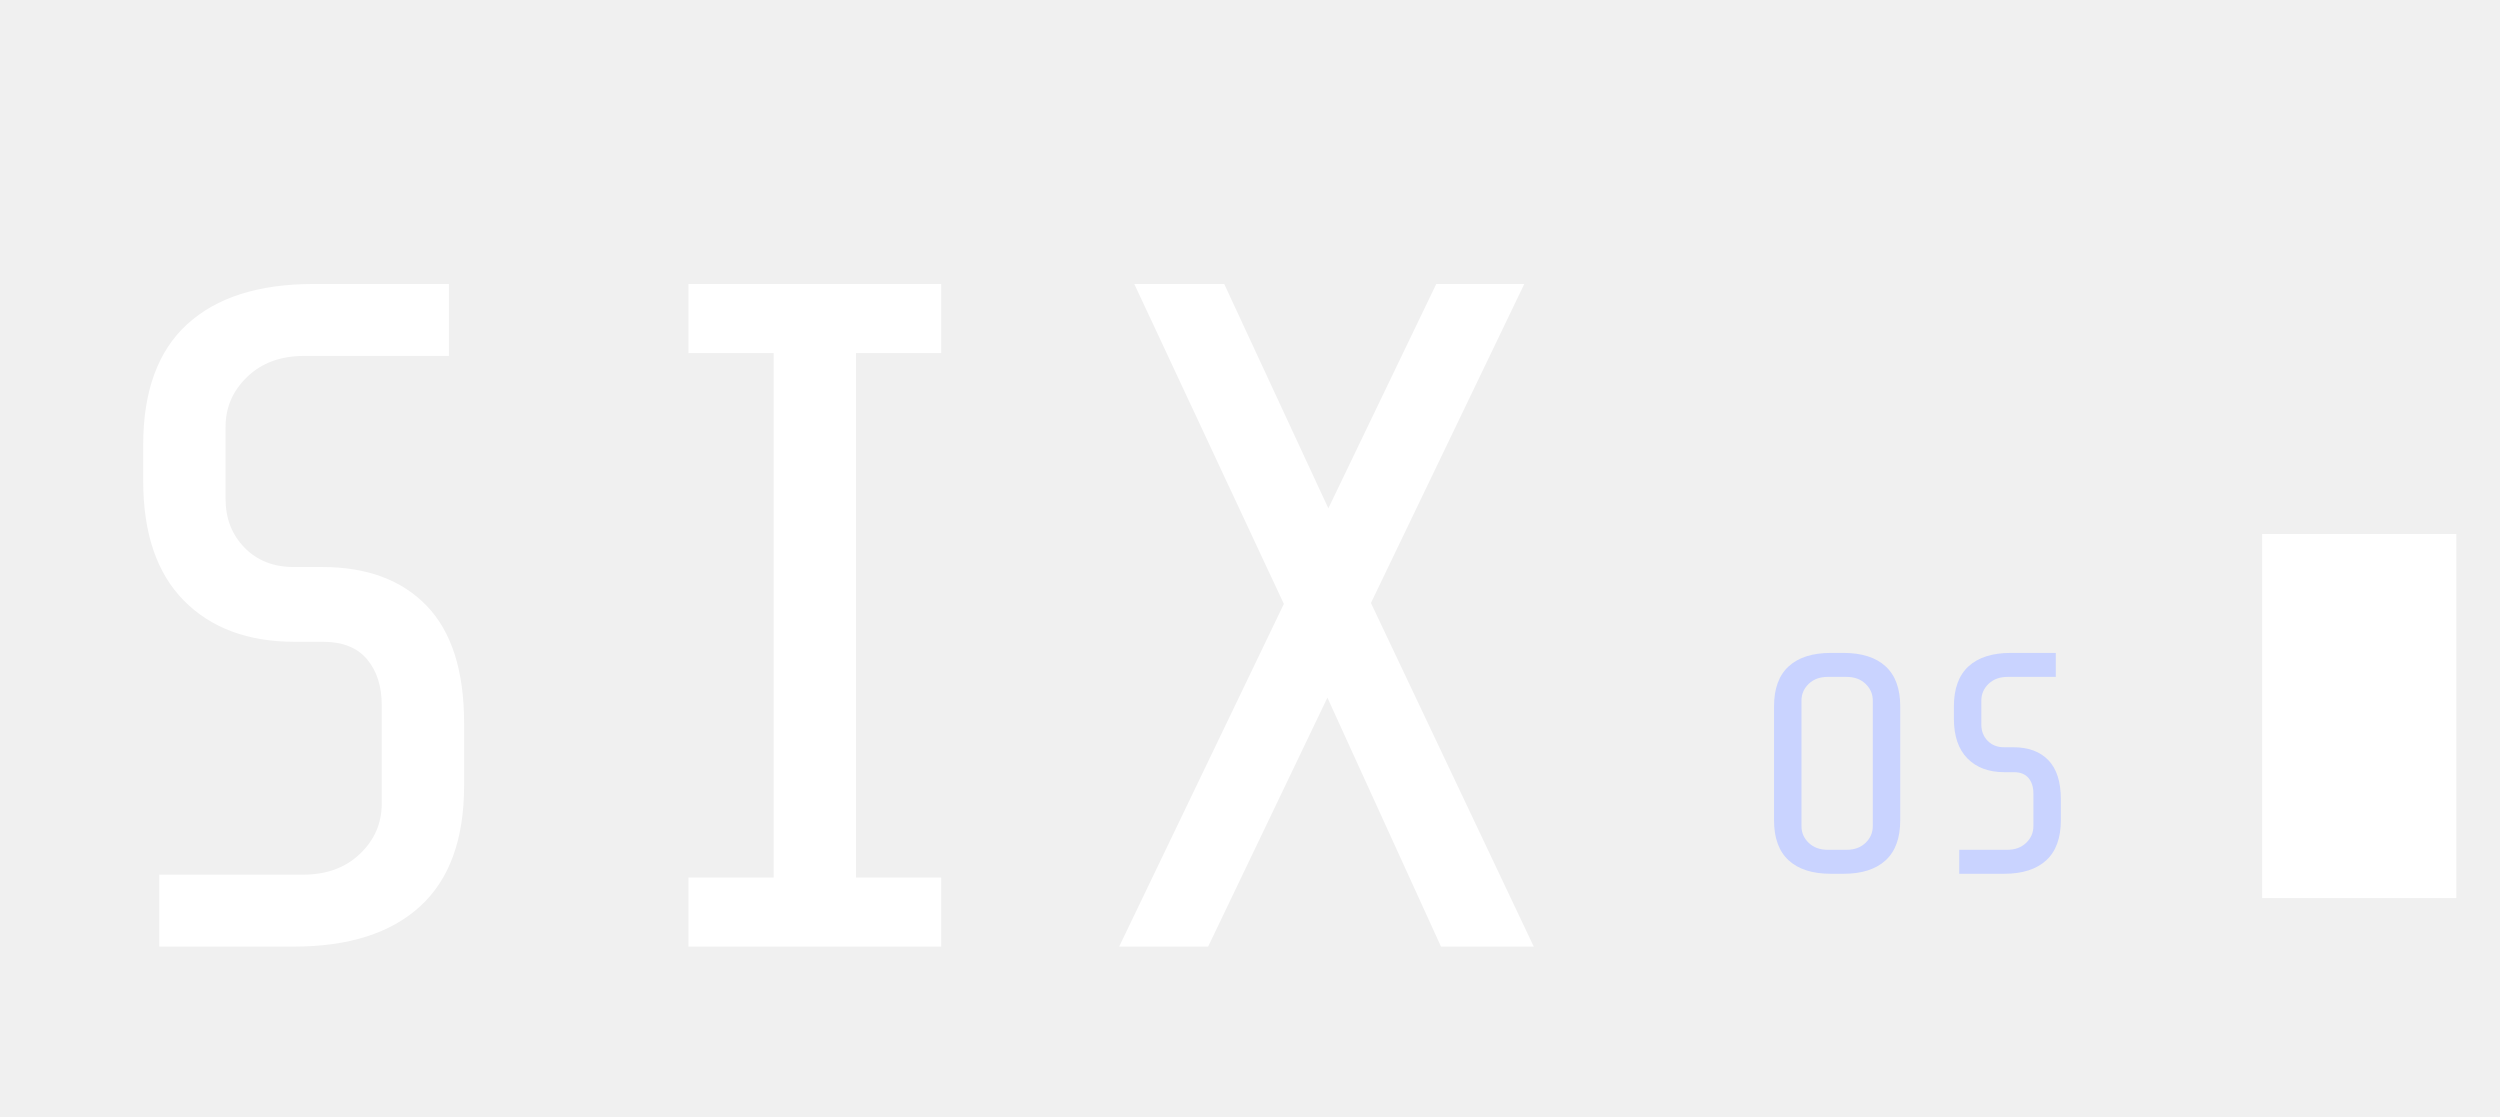
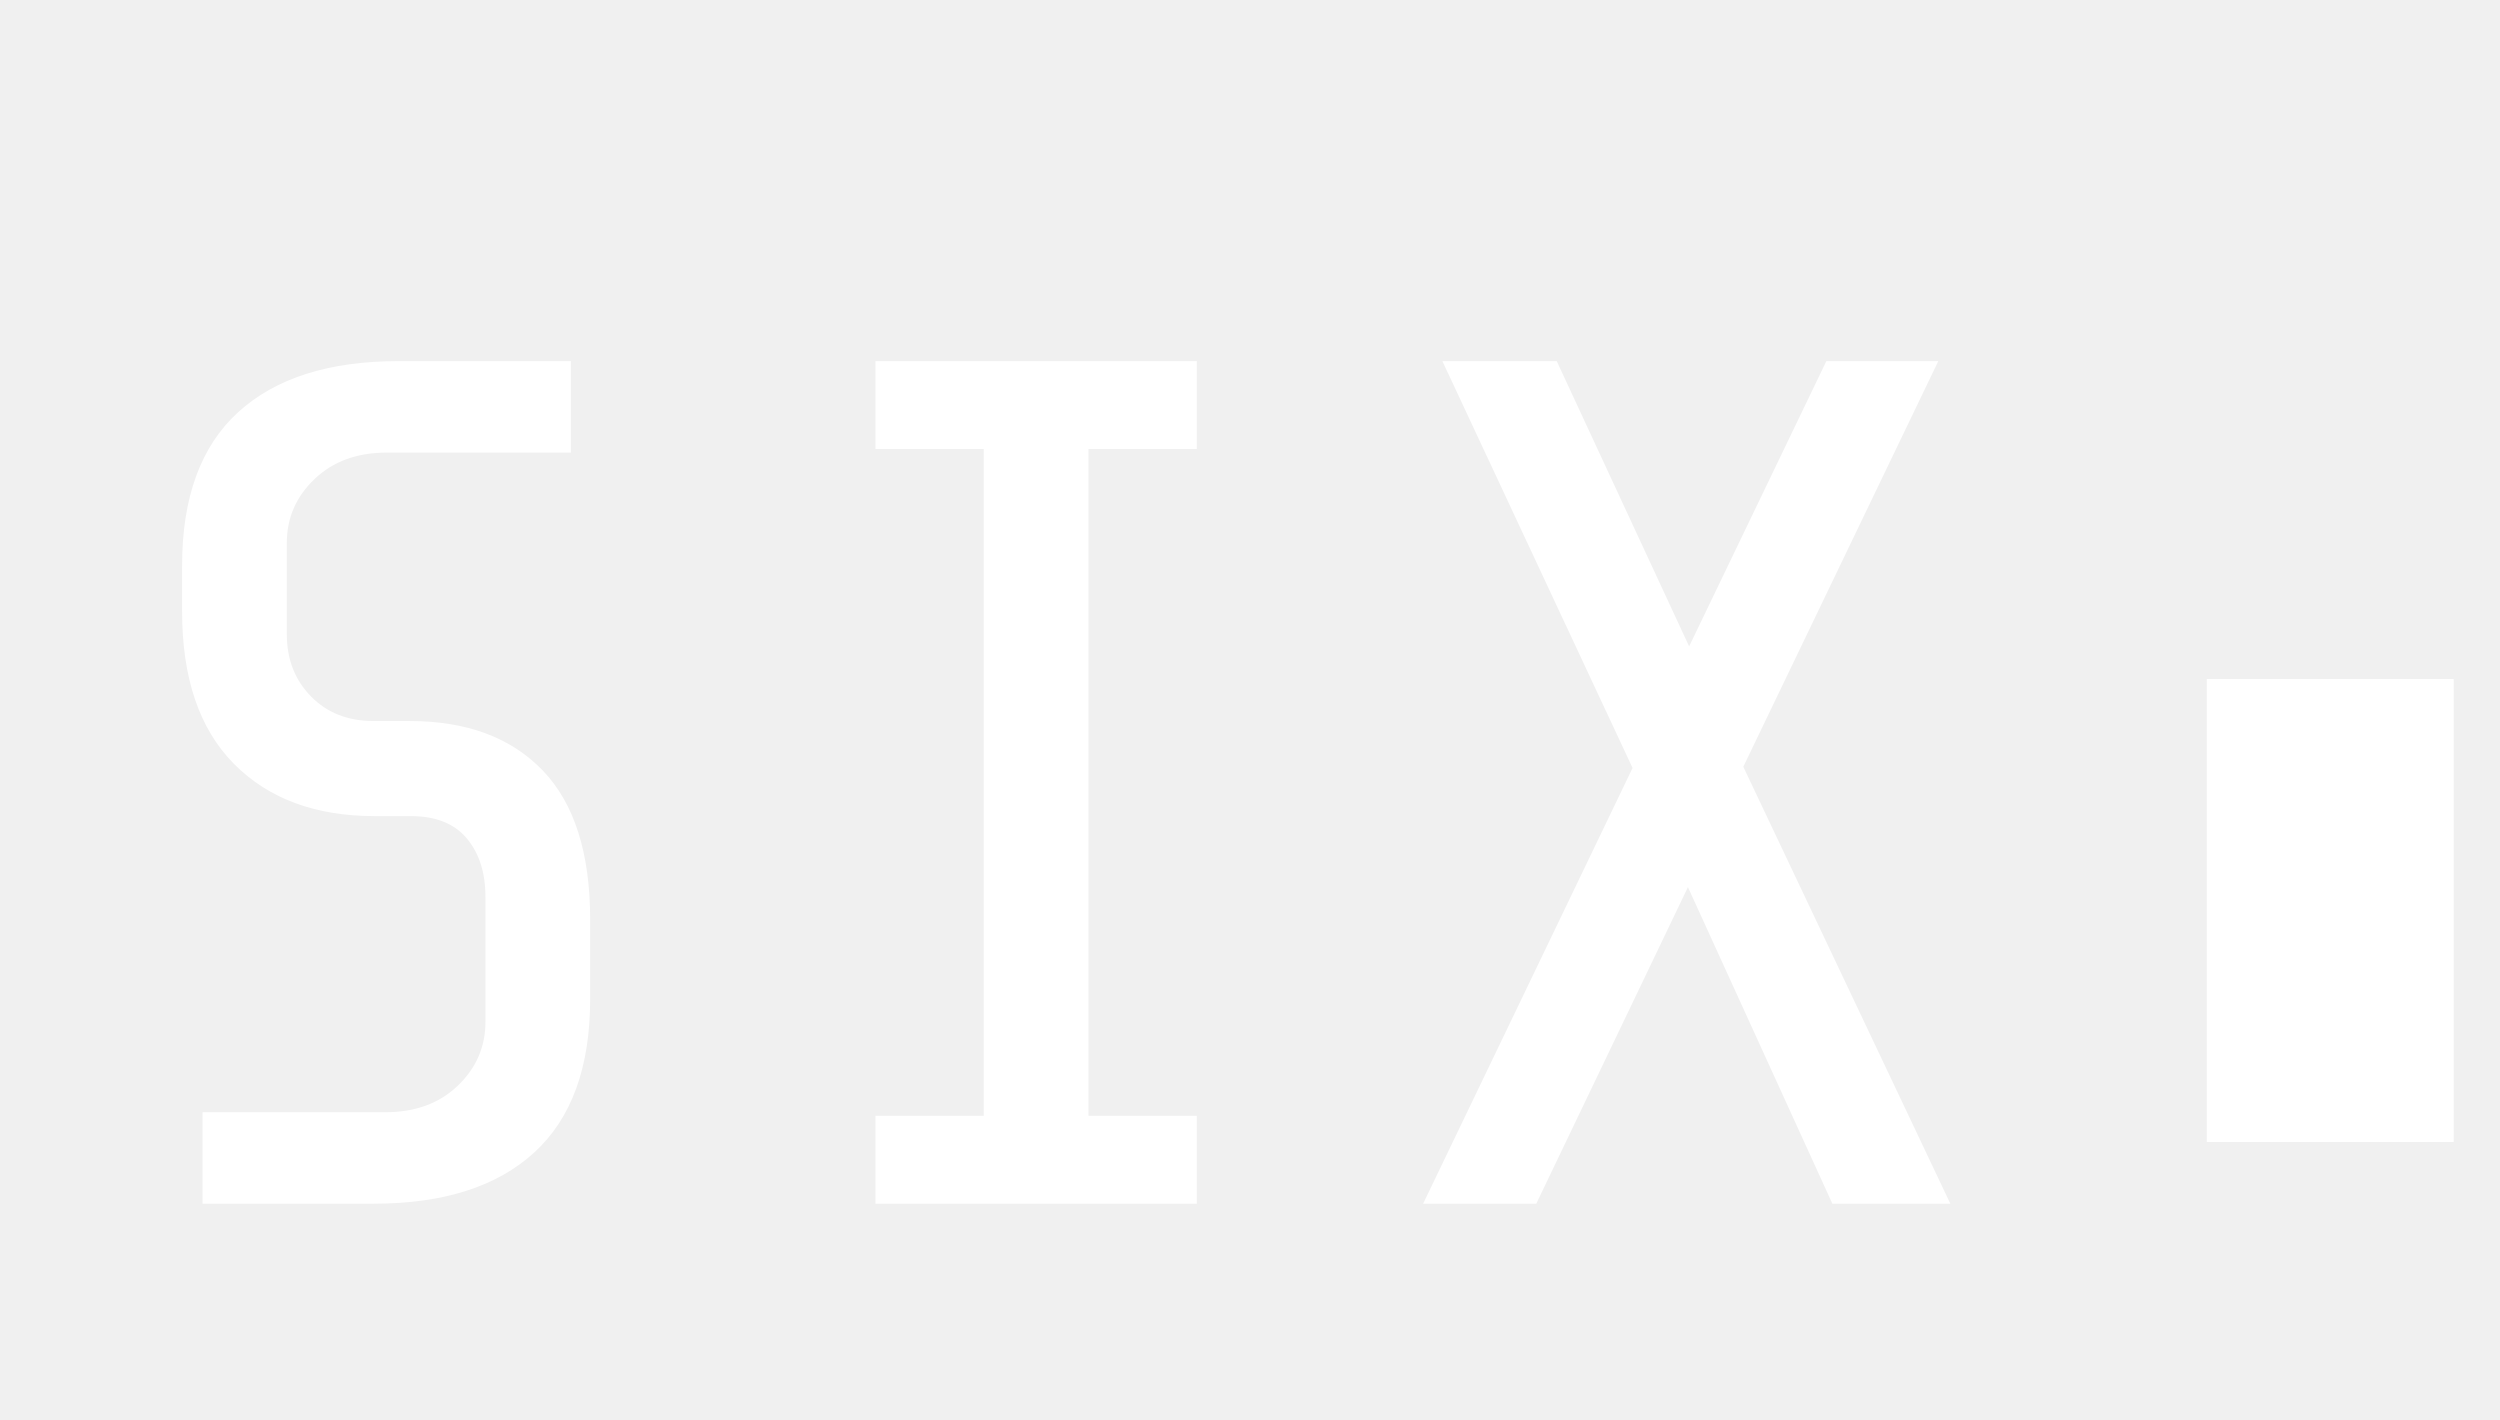
- <svg xmlns="http://www.w3.org/2000/svg" viewBox="-4 0 206 92" role="img" aria-label="SIX OS">
+ <svg xmlns="http://www.w3.org/2000/svg" viewBox="-4 0 162 92" role="img" aria-label="SIX">
  <path d="M20.202 78.0H9.126V72.072H20.982Q23.868 72.072 25.662 70.356Q27.456 68.64 27.456 66.222V58.11Q27.456 55.77 26.247 54.327Q25.038 52.884 22.62 52.884H20.28Q14.508 52.884 11.154 49.491Q7.8 46.098 7.8 39.624V36.66Q7.8 30.03 11.427 26.715Q15.054 23.4 21.84 23.4H32.994V29.328H21.06Q18.174 29.328 16.38 31.044Q14.586 32.76 14.586 35.178V41.106Q14.586 43.524 16.146 45.123Q17.706 46.722 20.202 46.722H22.542Q28.08 46.722 31.161 49.92Q34.242 53.118 34.242 59.592V64.74Q34.242 71.37 30.615 74.685Q26.988 78.0 20.202 78.0Z M59.748 72.306V29.094H52.728V23.4H73.554V29.094H66.534V72.306H73.554V78.0H52.728V72.306Z M95.55 78.0H88.218L101.79 49.764L89.466 23.4H96.876L105.456 41.886L114.348 23.4H121.602L108.966 49.686L122.382 78.0H114.738L105.378 57.486Z" fill="#FFFFFF" />
-   <path d="M147.9 72.0H146.86Q144.598 72.0 143.389 70.895Q142.18 69.79 142.18 67.58V58.22Q142.18 56.01 143.389 54.905Q144.598 53.8 146.86 53.8H147.9Q150.162 53.8 151.371 54.905Q152.58 56.01 152.58 58.22V67.58Q152.58 69.79 151.371 70.895Q150.162 72.0 147.9 72.0ZM148.16 55.776H146.6Q145.638 55.776 145.04 56.348Q144.442 56.92 144.442 57.726V68.074Q144.442 68.88 145.04 69.452Q145.638 70.024 146.6 70.024H148.16Q149.122 70.024 149.72 69.452Q150.318 68.88 150.318 68.074V57.726Q150.318 56.92 149.72 56.348Q149.122 55.776 148.16 55.776Z M161.134 72.0H157.442V70.024H161.394Q162.356 70.024 162.954 69.452Q163.552 68.88 163.552 68.074V65.37Q163.552 64.59 163.149 64.109Q162.746 63.628 161.94 63.628H161.16Q159.236 63.628 158.118 62.497Q157 61.366 157 59.208V58.22Q157 56.01 158.209 54.905Q159.418 53.8 161.68 53.8H165.398V55.776H161.42Q160.458 55.776 159.86 56.348Q159.262 56.92 159.262 57.726V59.702Q159.262 60.508 159.782 61.041Q160.302 61.574 161.134 61.574H161.914Q163.76 61.574 164.787 62.64Q165.814 63.706 165.814 65.864V67.58Q165.814 69.79 164.605 70.895Q163.396 72.0 161.134 72.0Z" fill="#C9D3FF" />
-   <rect x="182.4" y="44.0" width="16" height="30" fill="#FFFFFF" />
+   <rect x="139.0" y="44.0" width="16" height="30" fill="#FFFFFF" />
</svg>
